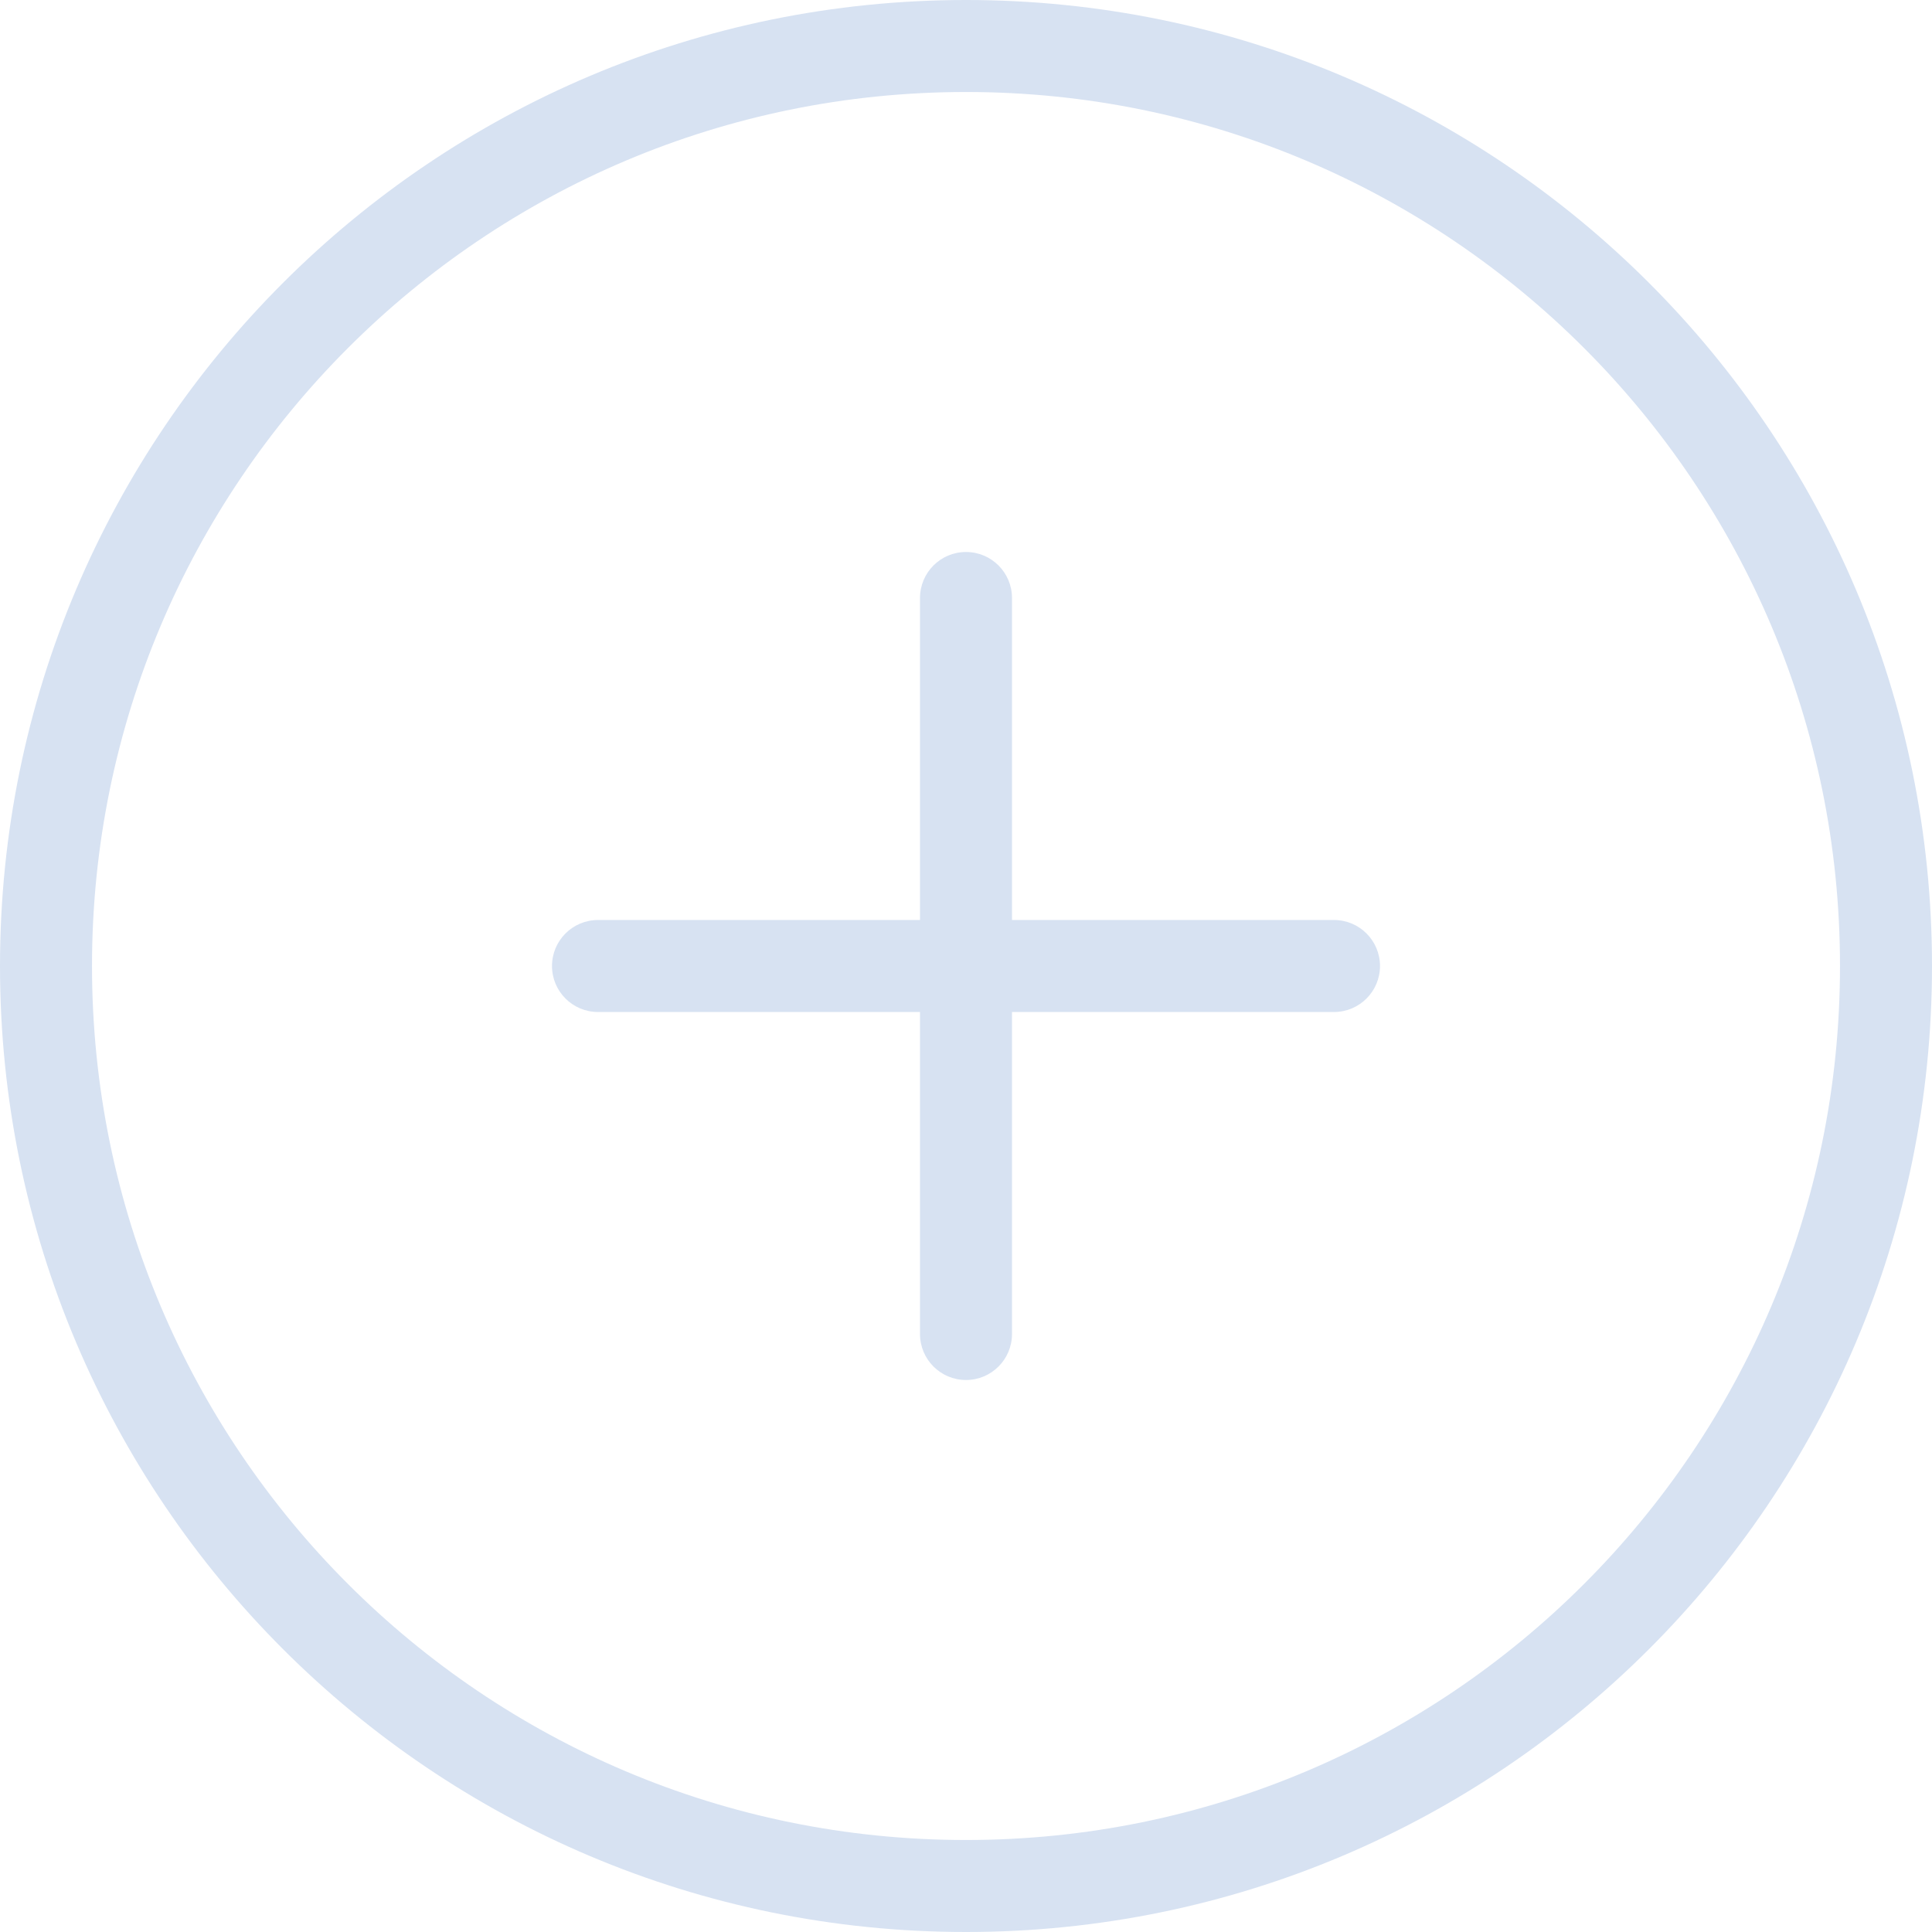
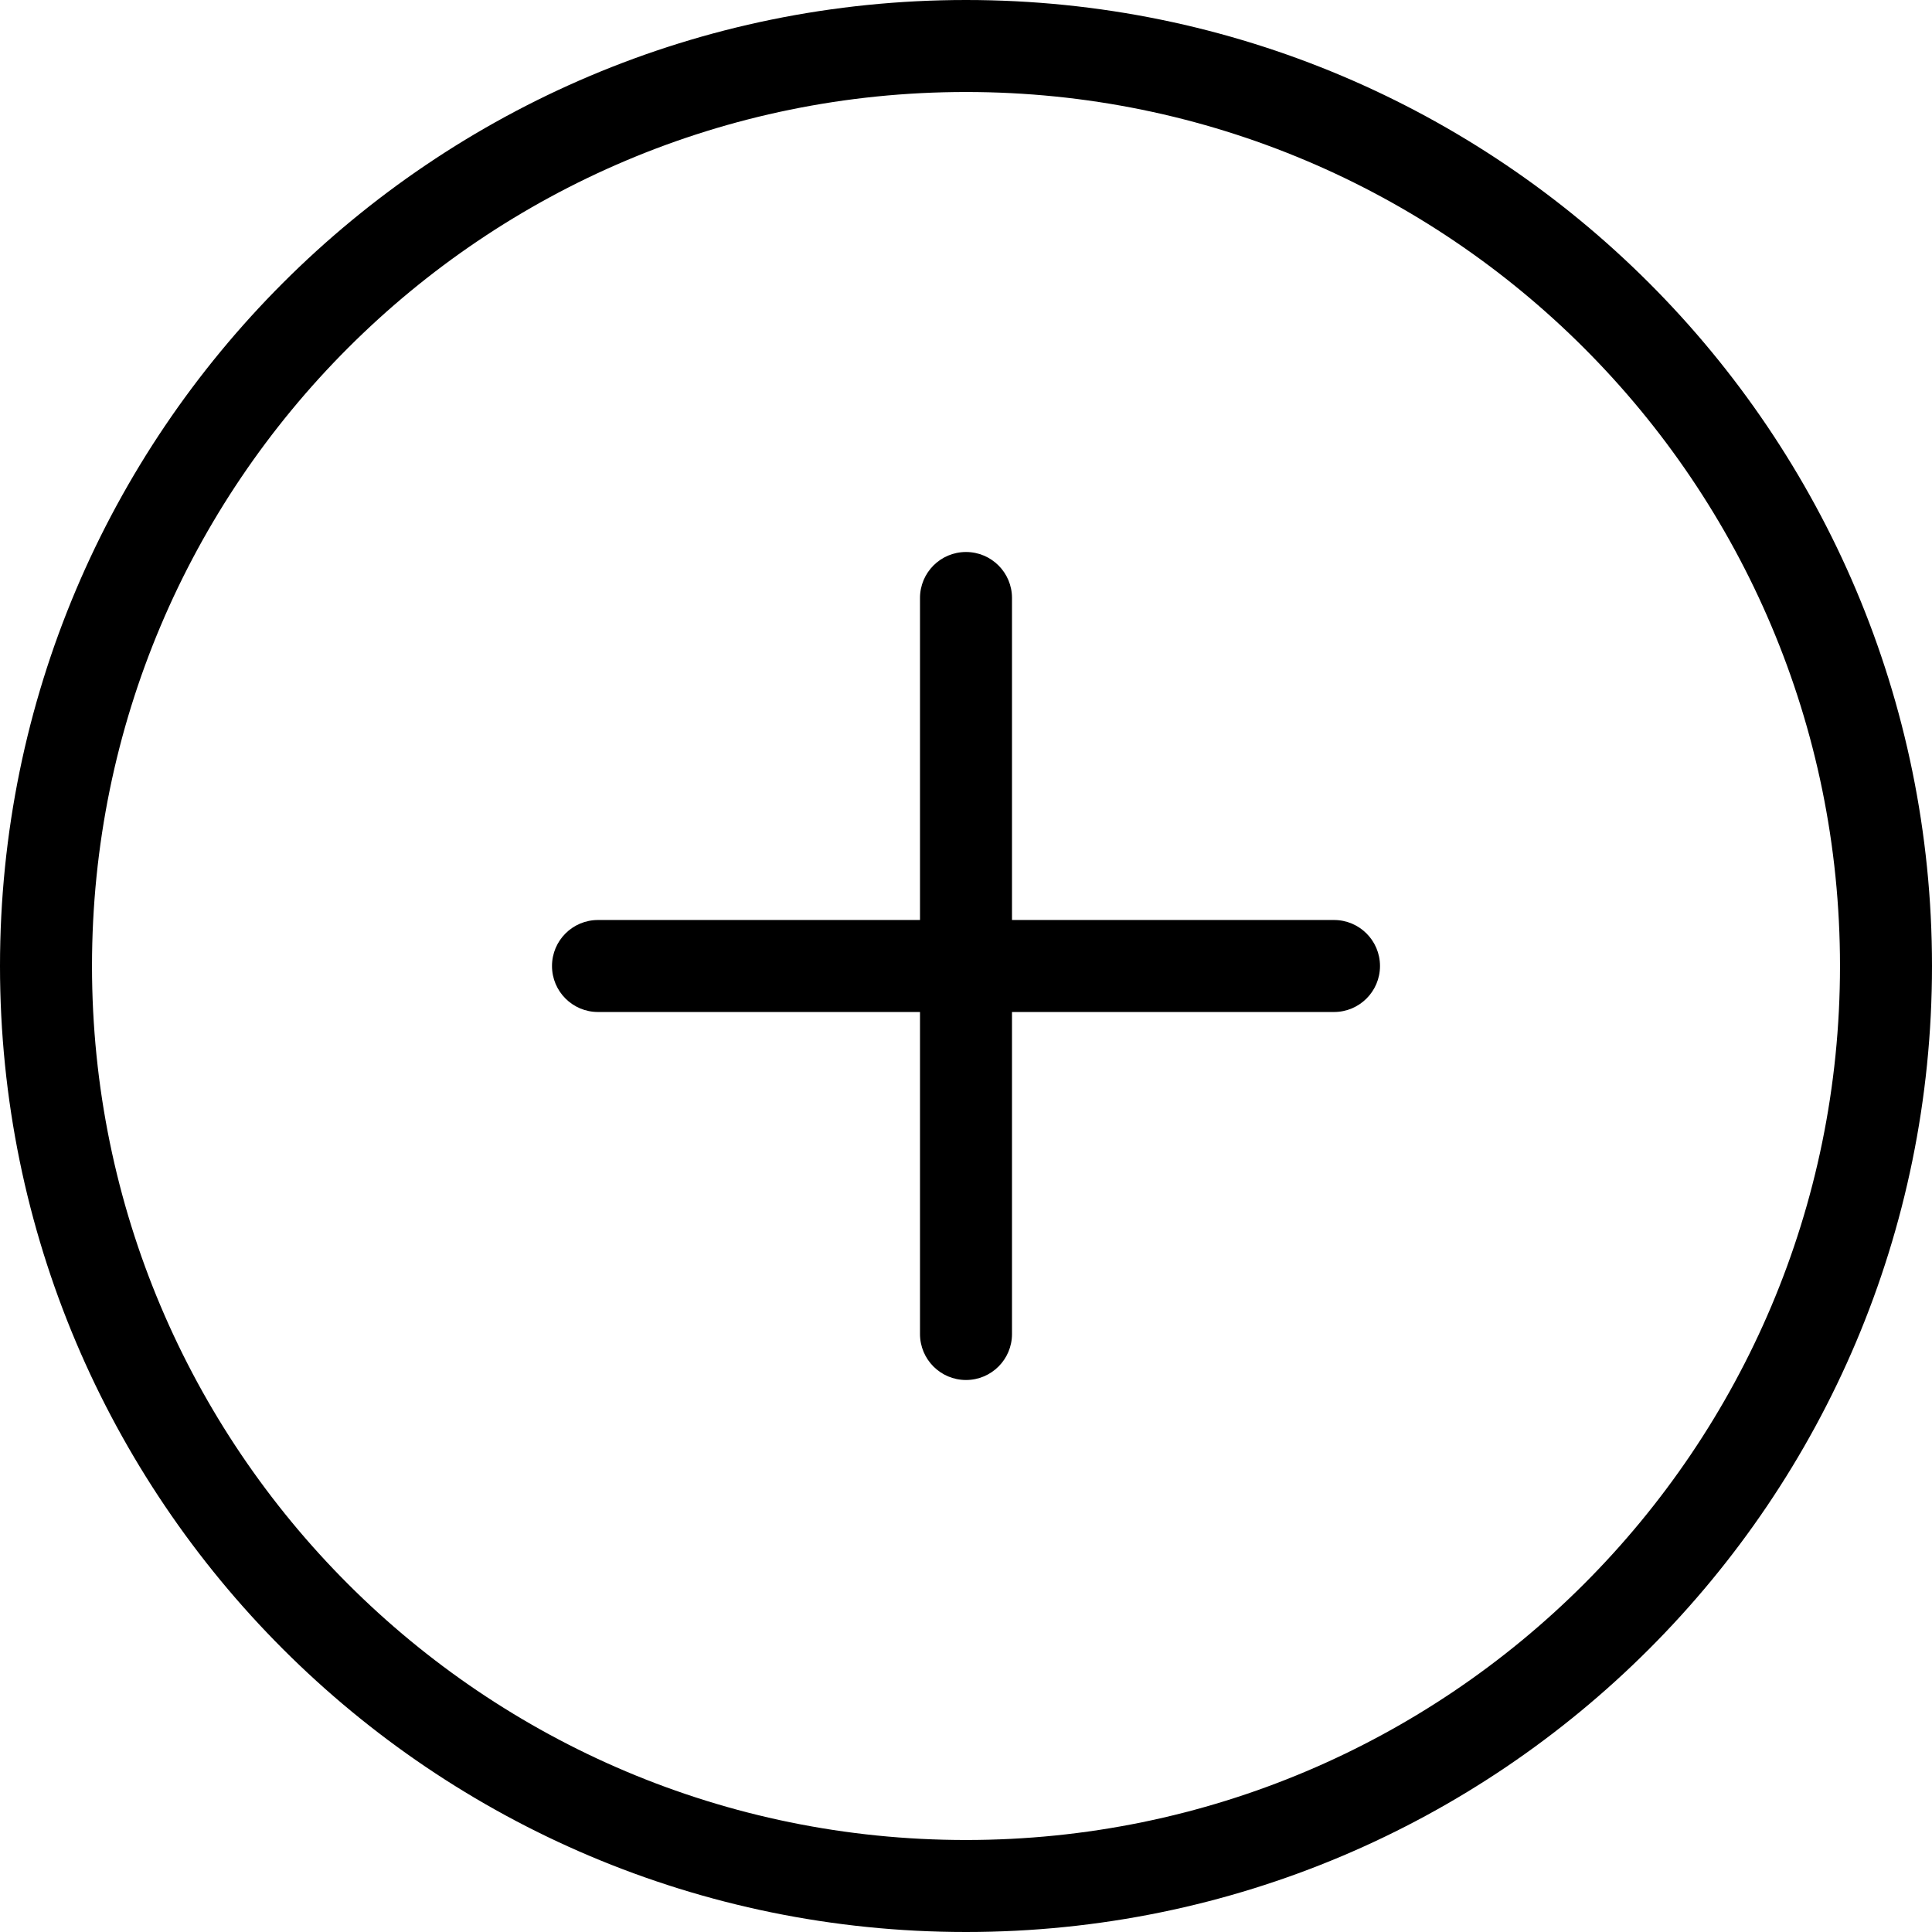
<svg xmlns="http://www.w3.org/2000/svg" width="21" height="21" viewBox="0 0 21 21" fill="none">
-   <circle cx="10.5" cy="10.5" r="10" stroke="#D7E2F2" />
-   <rect x="10" y="6" width="1" height="9" rx="0.5" fill="#D7E2F2" />
-   <rect x="15" y="10" width="1" height="9" rx="0.5" transform="rotate(90 15 10)" fill="#D7E2F2" />
+   <circle cx="10.5" cy="10.5" r="10" stroke="currentColor" />
+   <rect x="10" y="6" width="1" height="9" rx="0.5" fill="currentColor" />
+   <rect x="15" y="10" width="1" height="9" rx="0.5" transform="rotate(90 15 10)" fill="currentColor" />
</svg>
